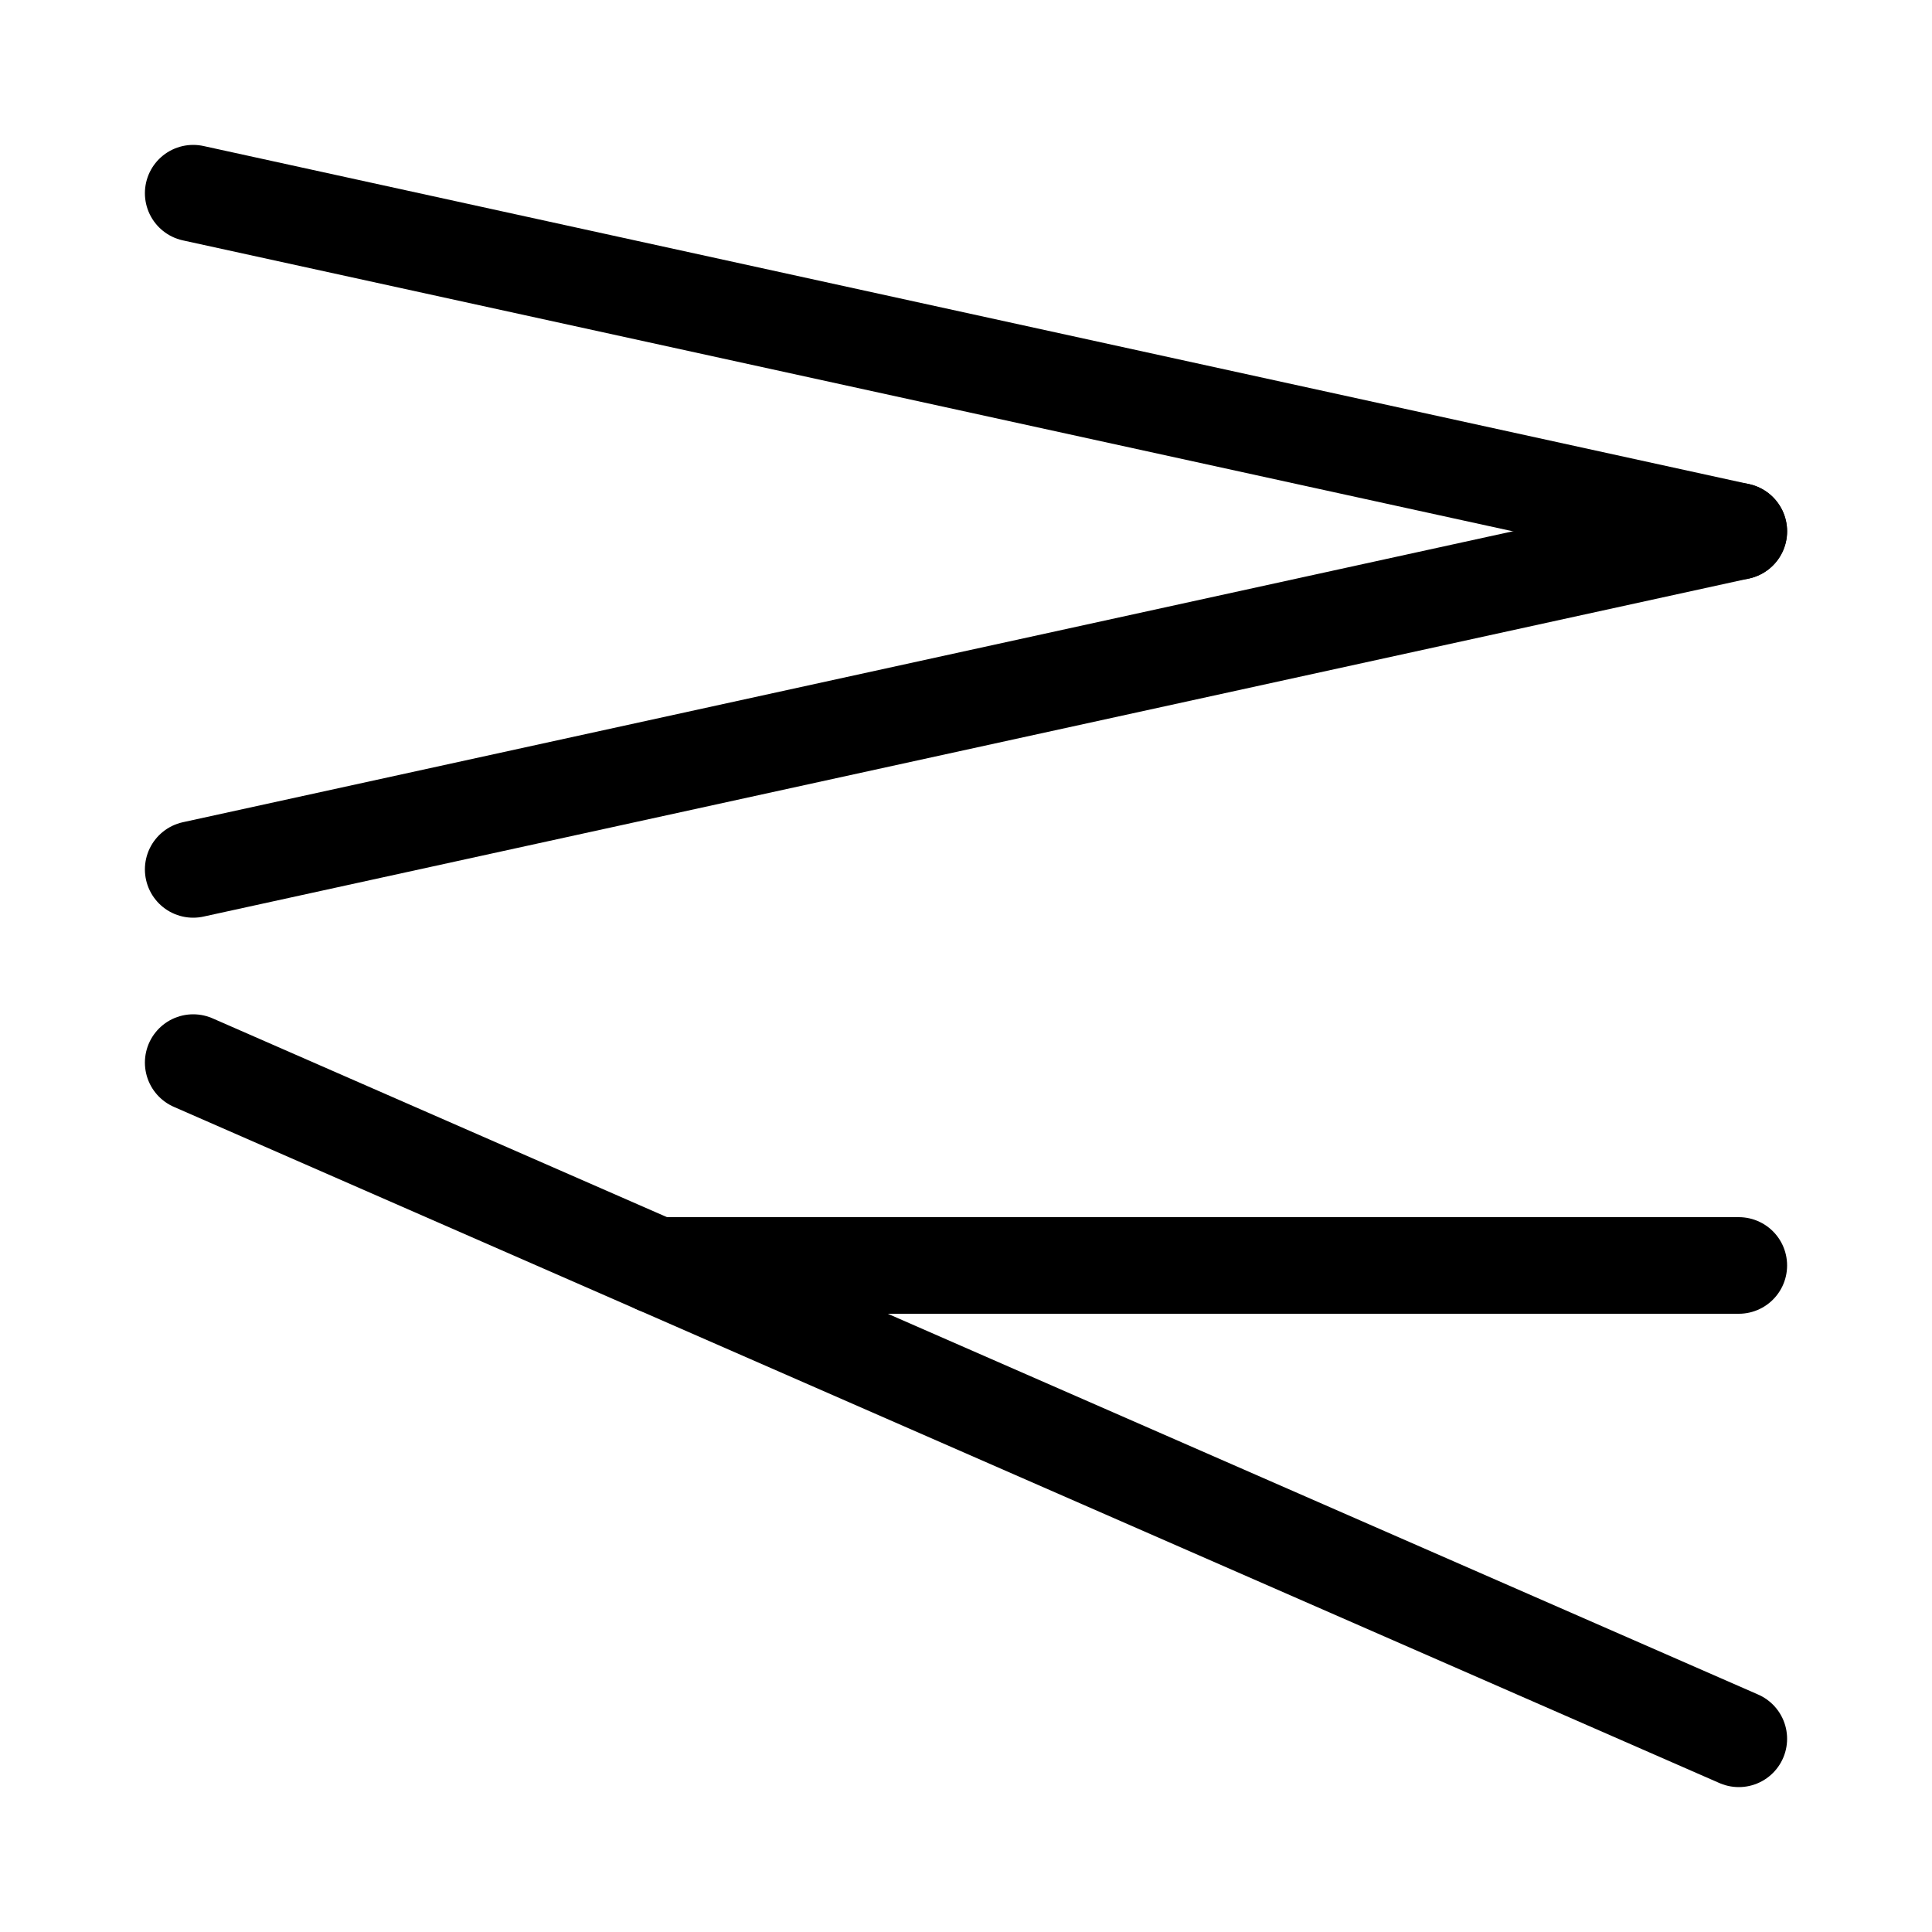
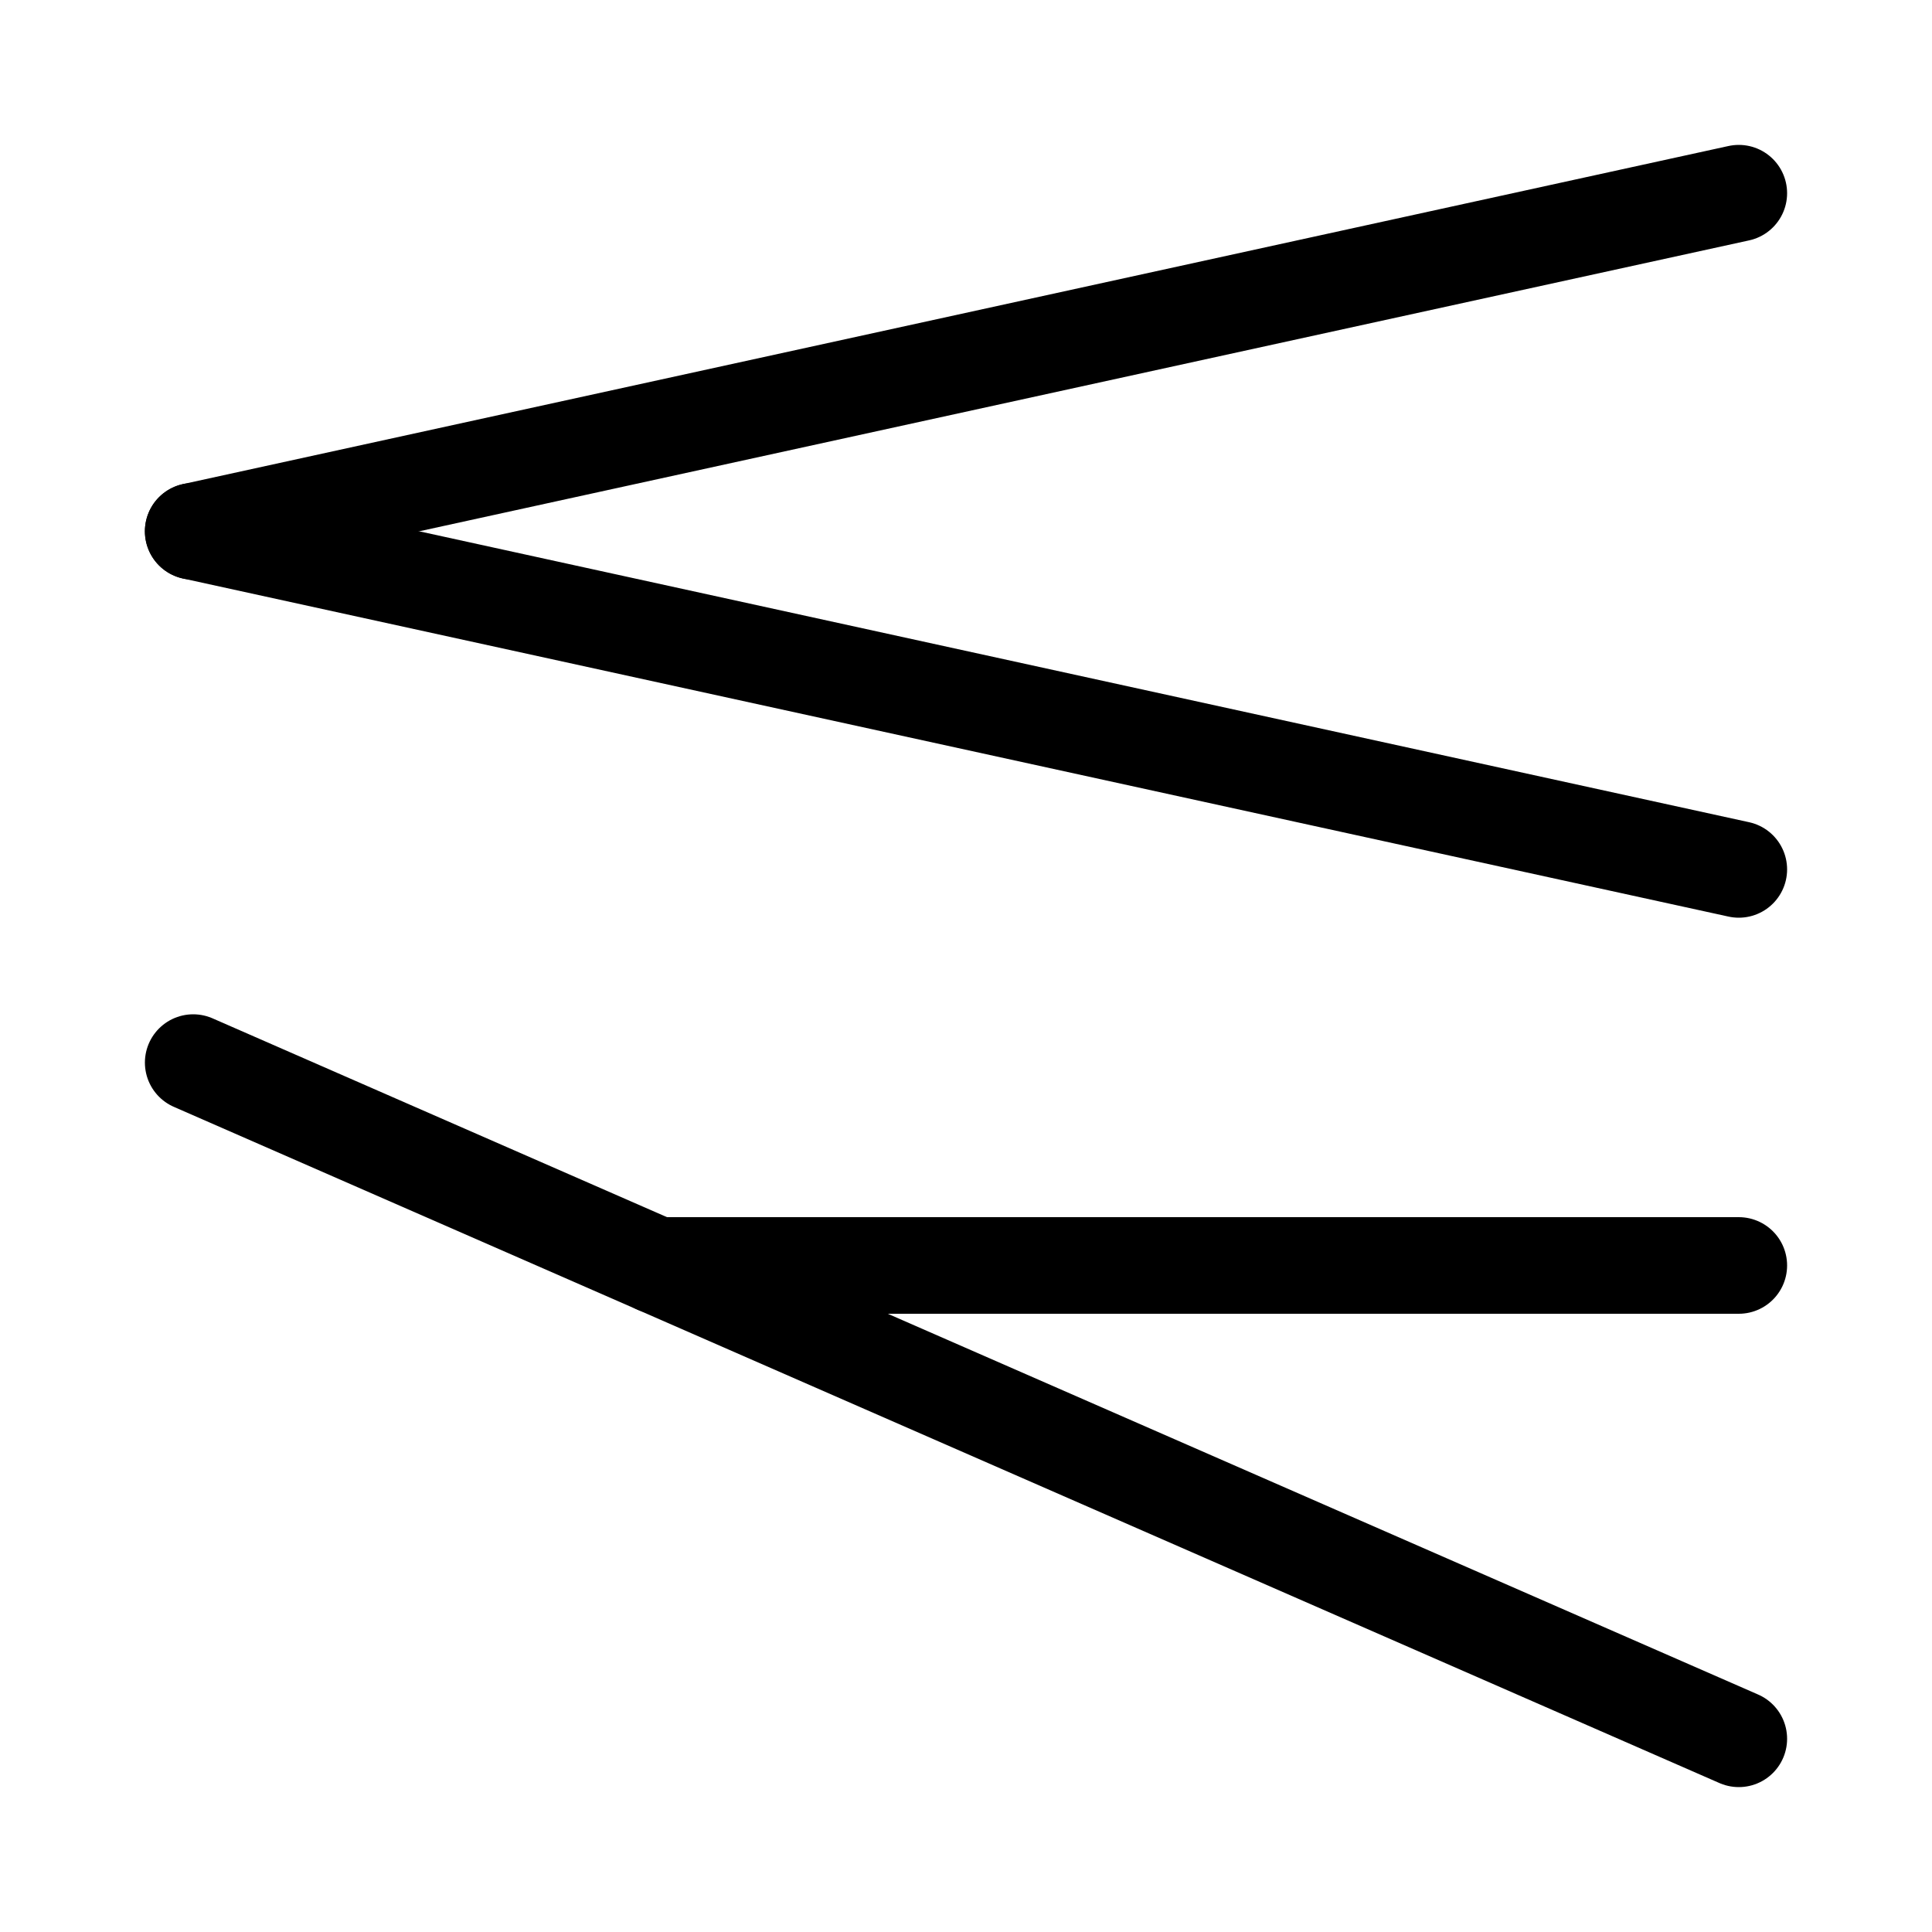
<svg xmlns="http://www.w3.org/2000/svg" width="40" height="40">
  <rect width="100%" height="100%" fill="white" />
  <g stroke="black" stroke-width="2" stroke-linecap="round">
    <g transform="" transform-origin="20 11">
-       <line x1="4" y1="4" x2="36" y2="11" />
-       <line x1="36" y1="11" x2="4" y2="18" />
+       <line x1="36" y1="4" x2="4" y2="11" />
+       <line x1="4" y1="11" x2="36" y2="18" />
    </g>
    <g transform="" transform-origin="20 29">
      <line x1="4" y1="22" x2="36" y2="36" />
      <line x1="13.6" y1="26.2" x2="36" y2="26.2" />
    </g>
  </g>
</svg>
